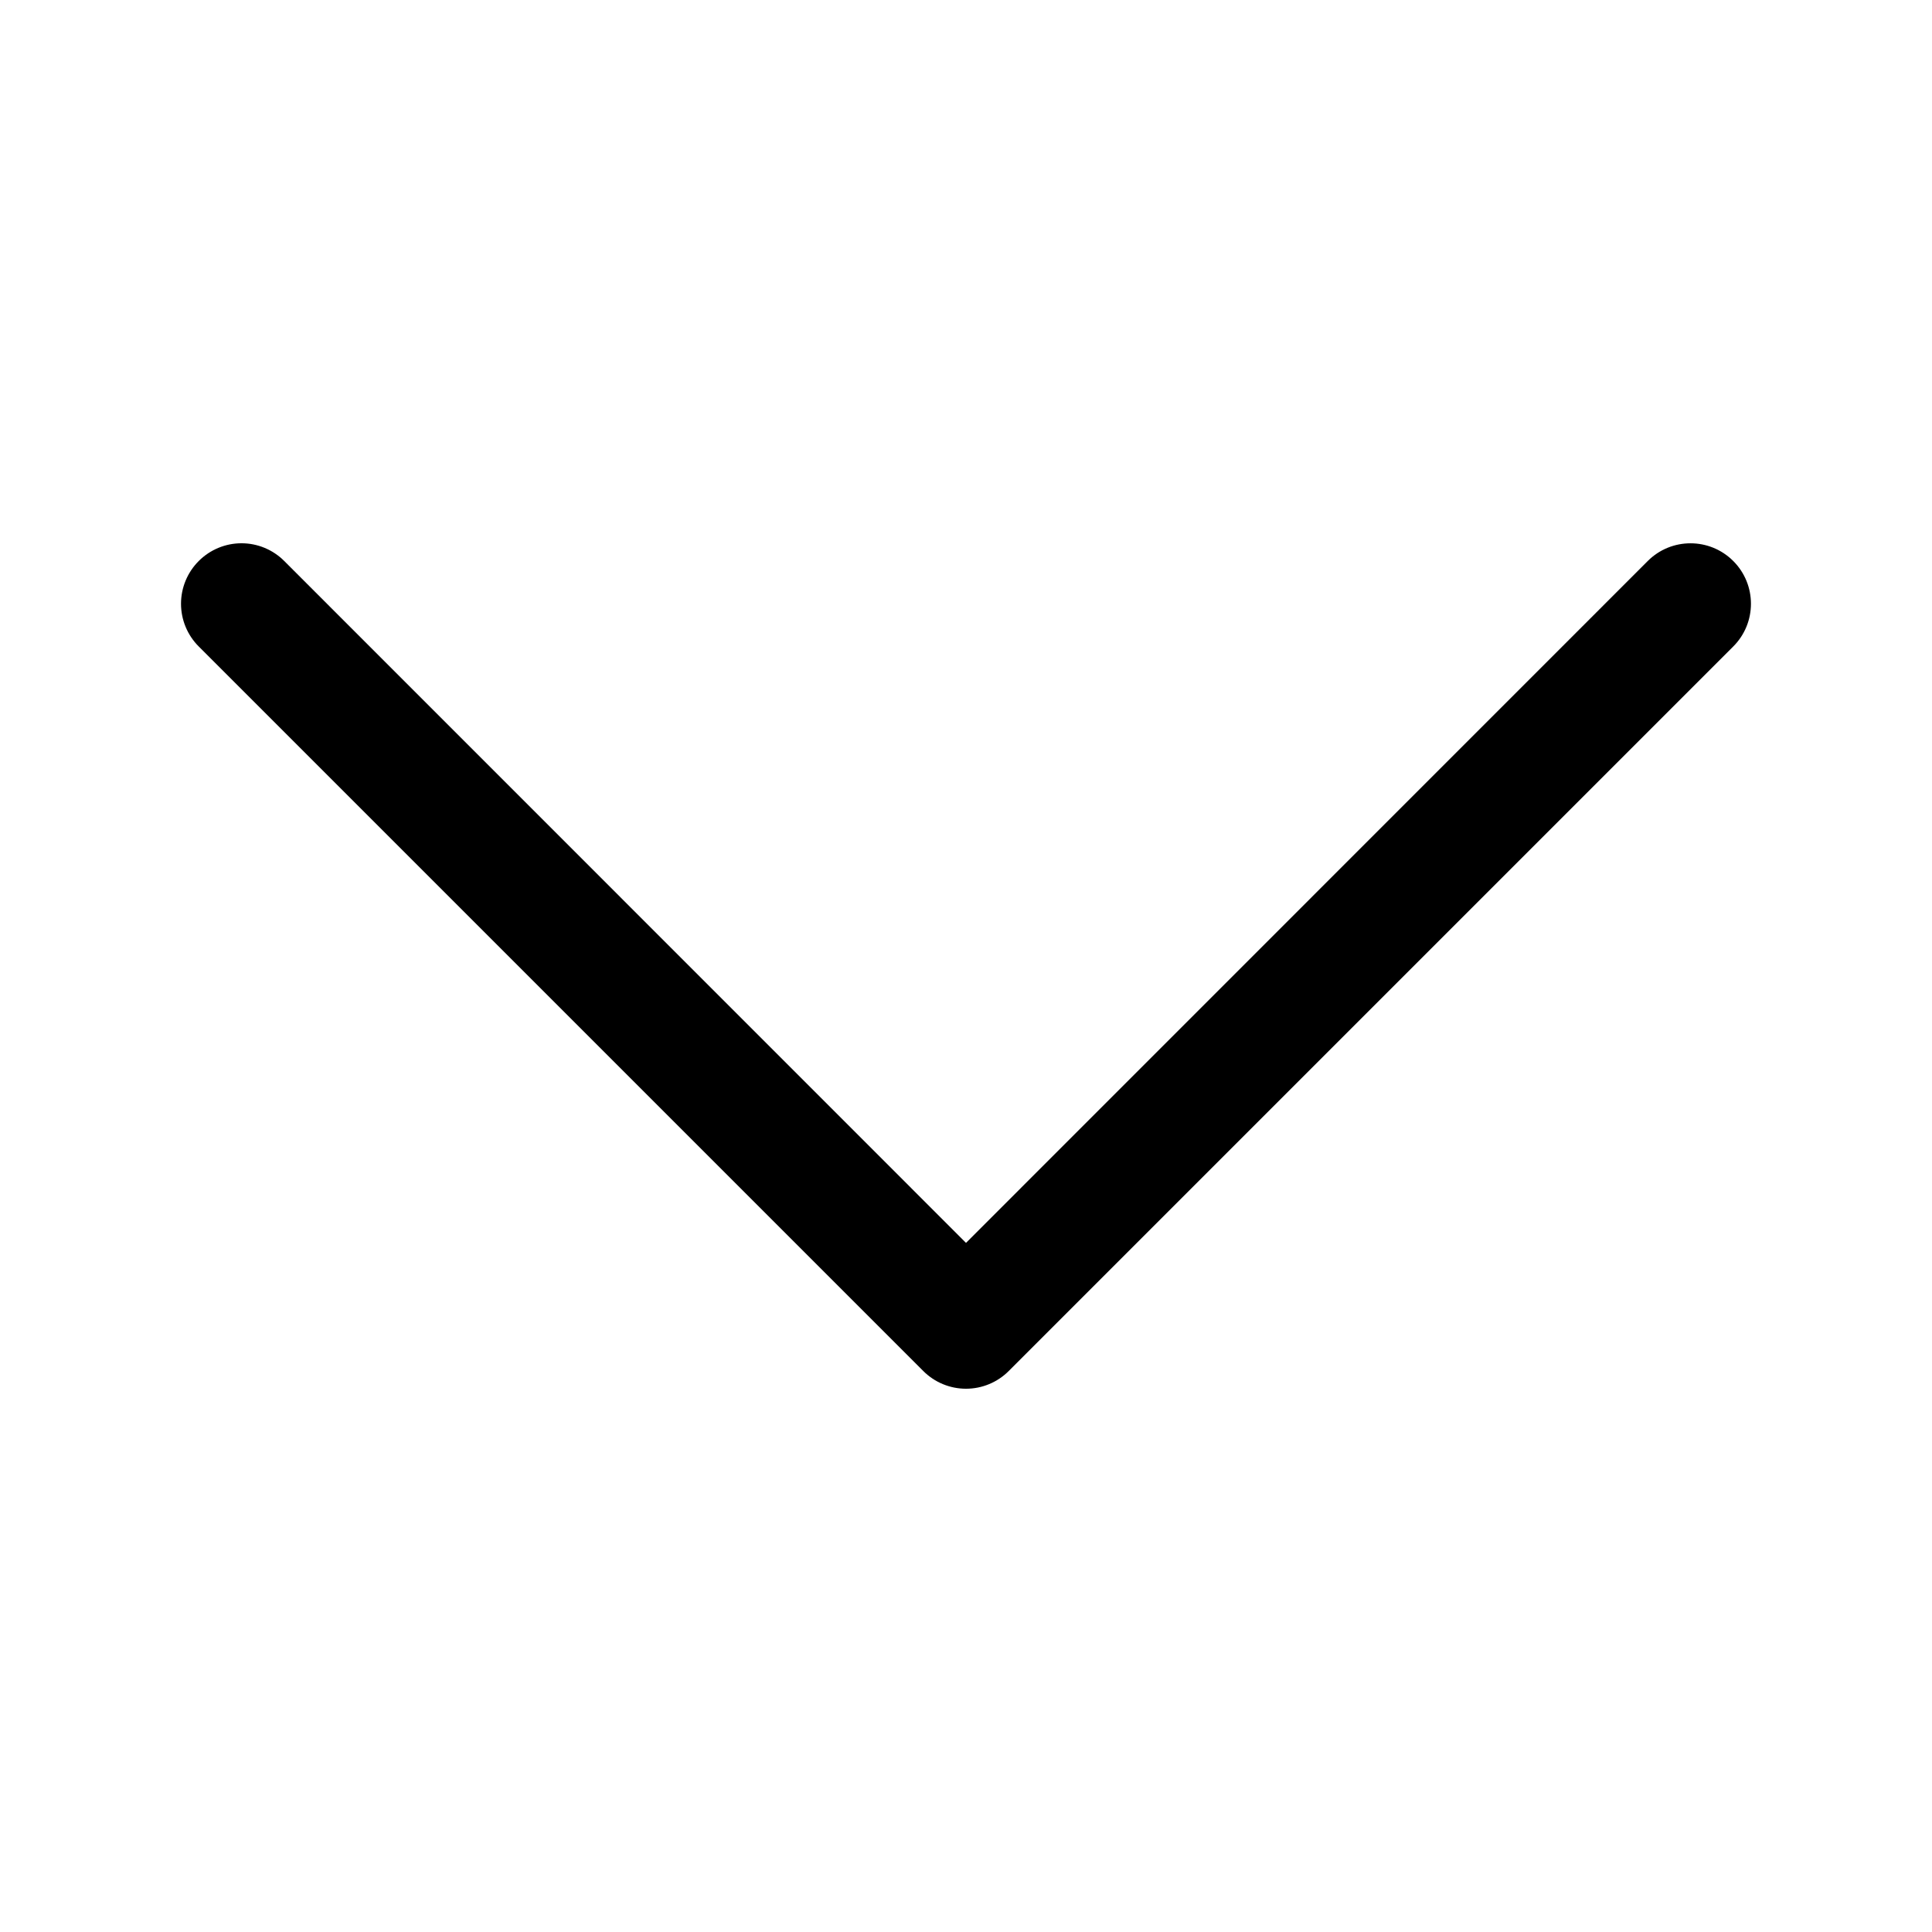
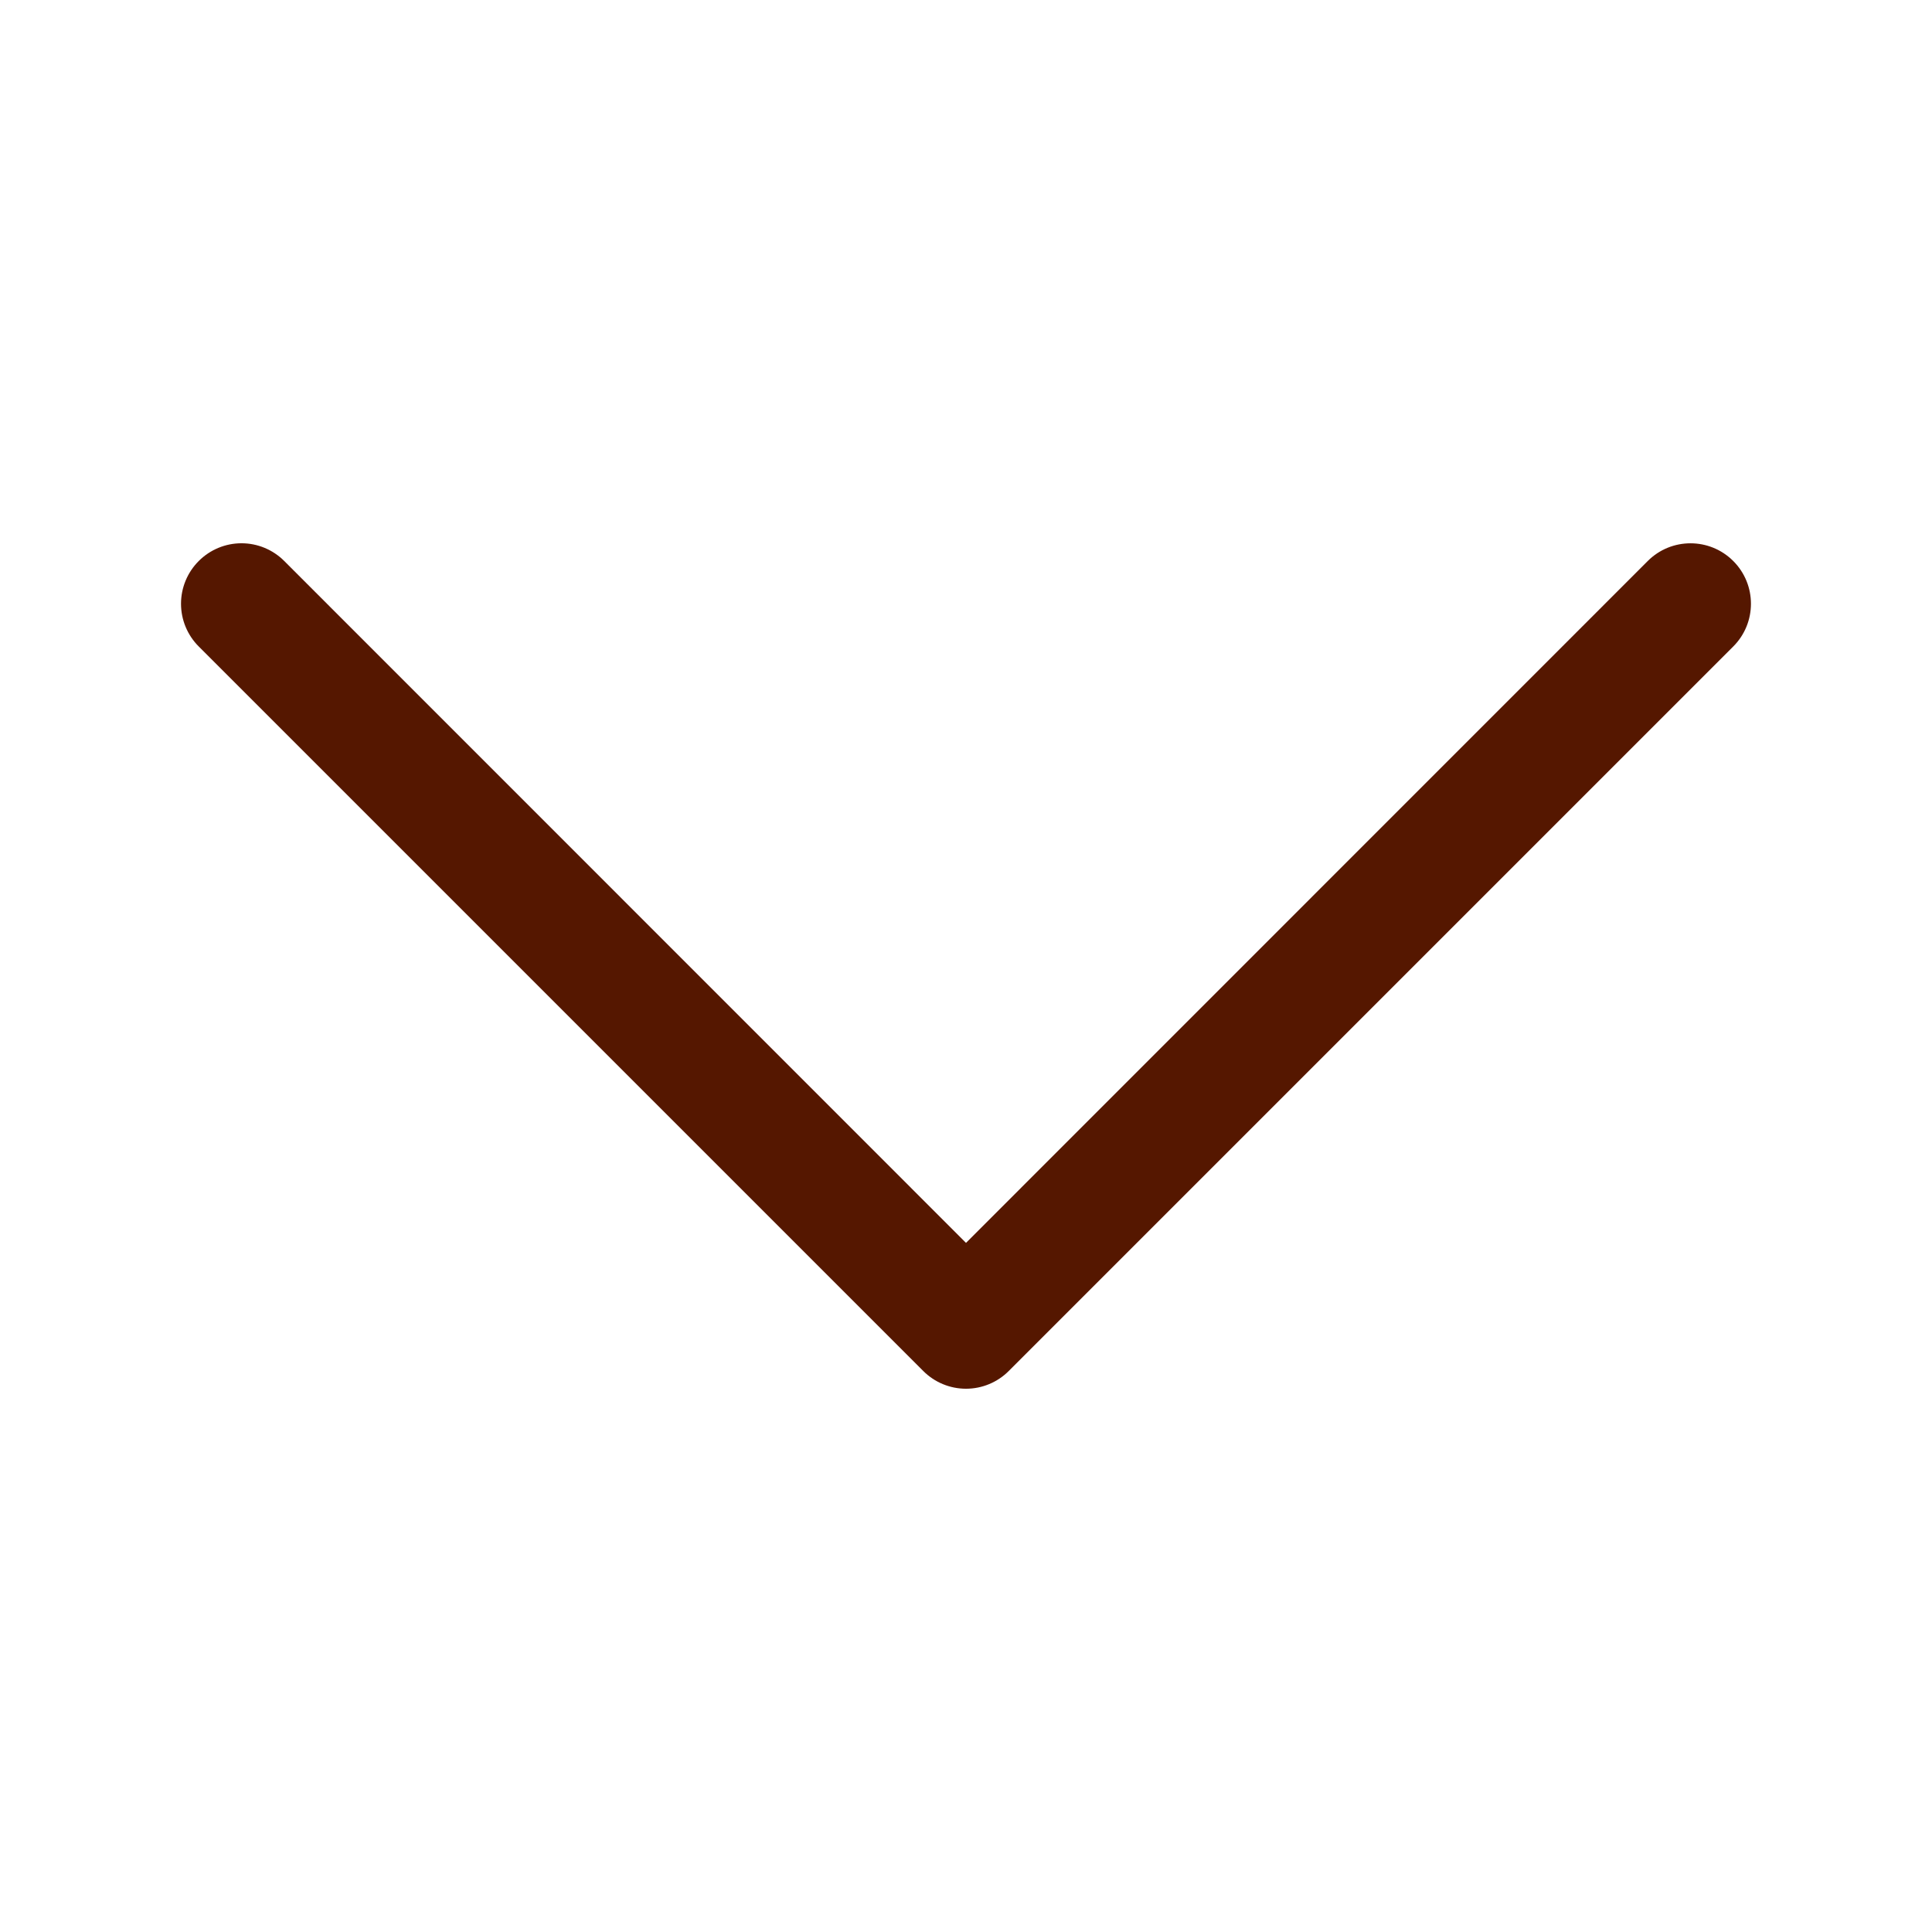
- <svg xmlns="http://www.w3.org/2000/svg" viewBox="0 0 16 16" fill="{{ .accordion_icon_active_color }}">
+ <svg xmlns="http://www.w3.org/2000/svg" viewBox="0 0 16 16" fill="#551700">
  <path fill-rule="evenodd" d="M1.646 4.646a.5.5 0 0 1 .708 0L8 10.293l5.646-5.647a.5.5 0 0 1 .708.708l-6 6a.5.5 0 0 1-.708 0l-6-6a.5.5 0 0 1 0-.708z" />
</svg>
